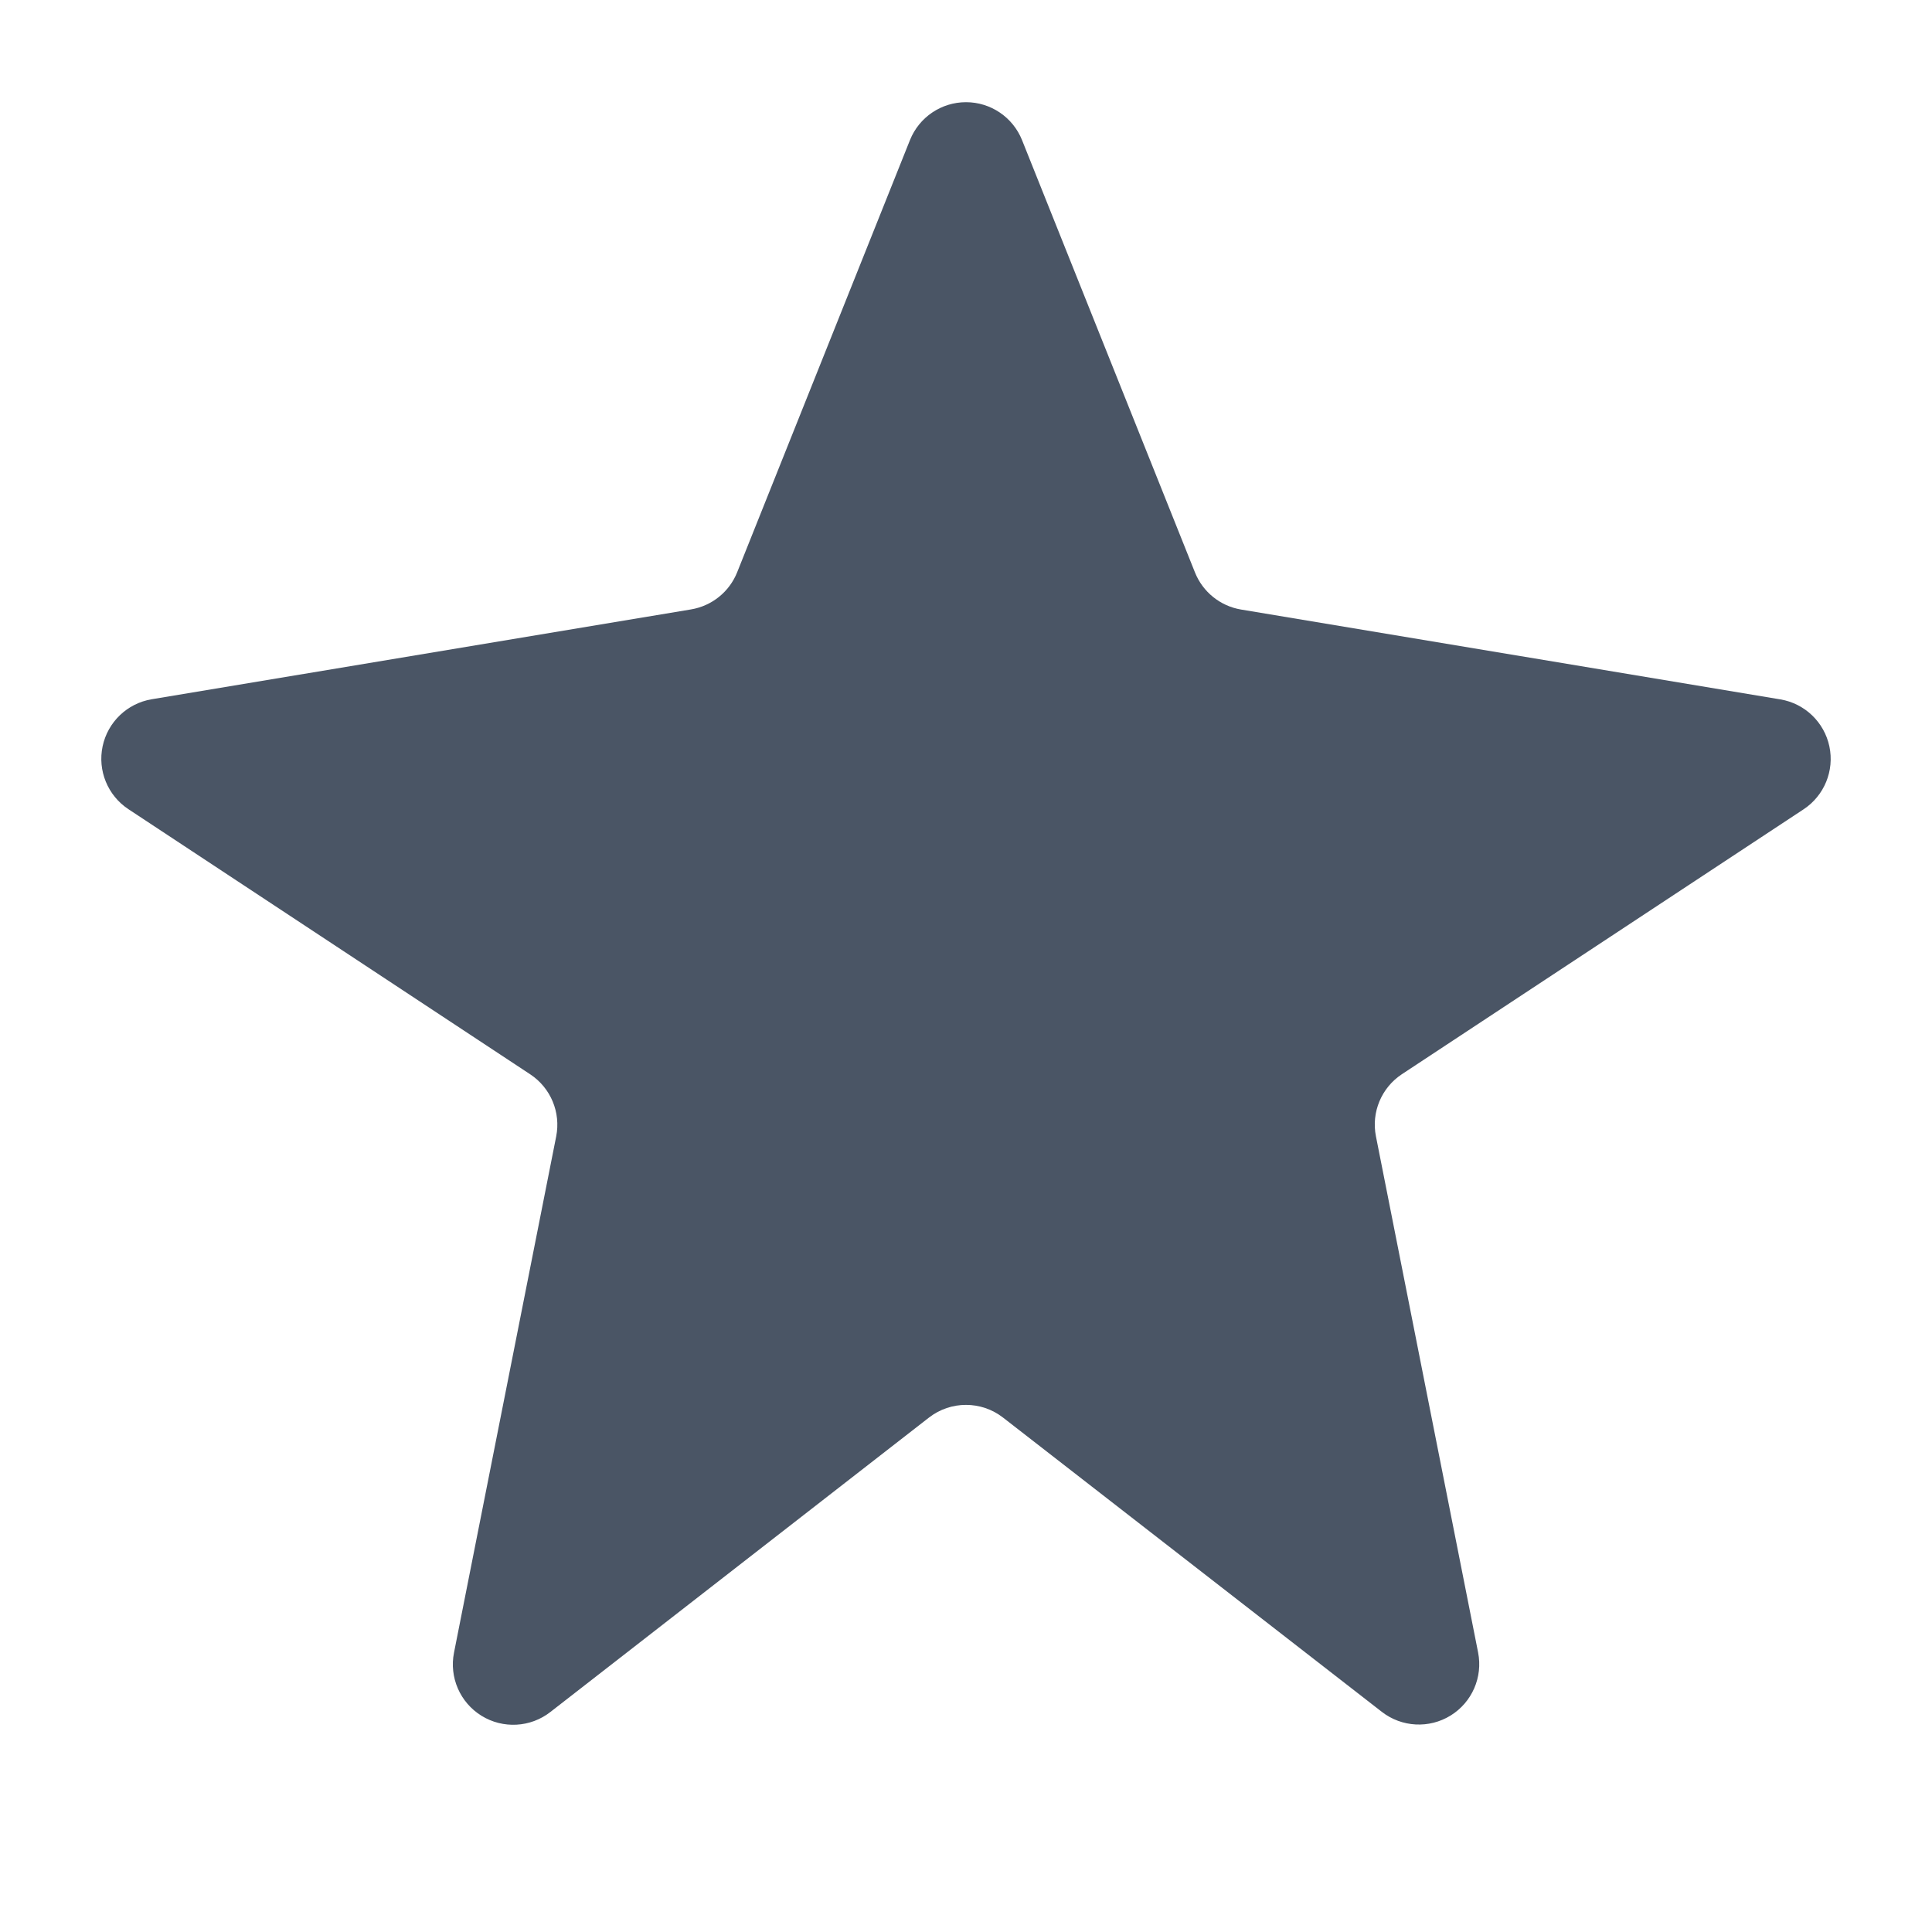
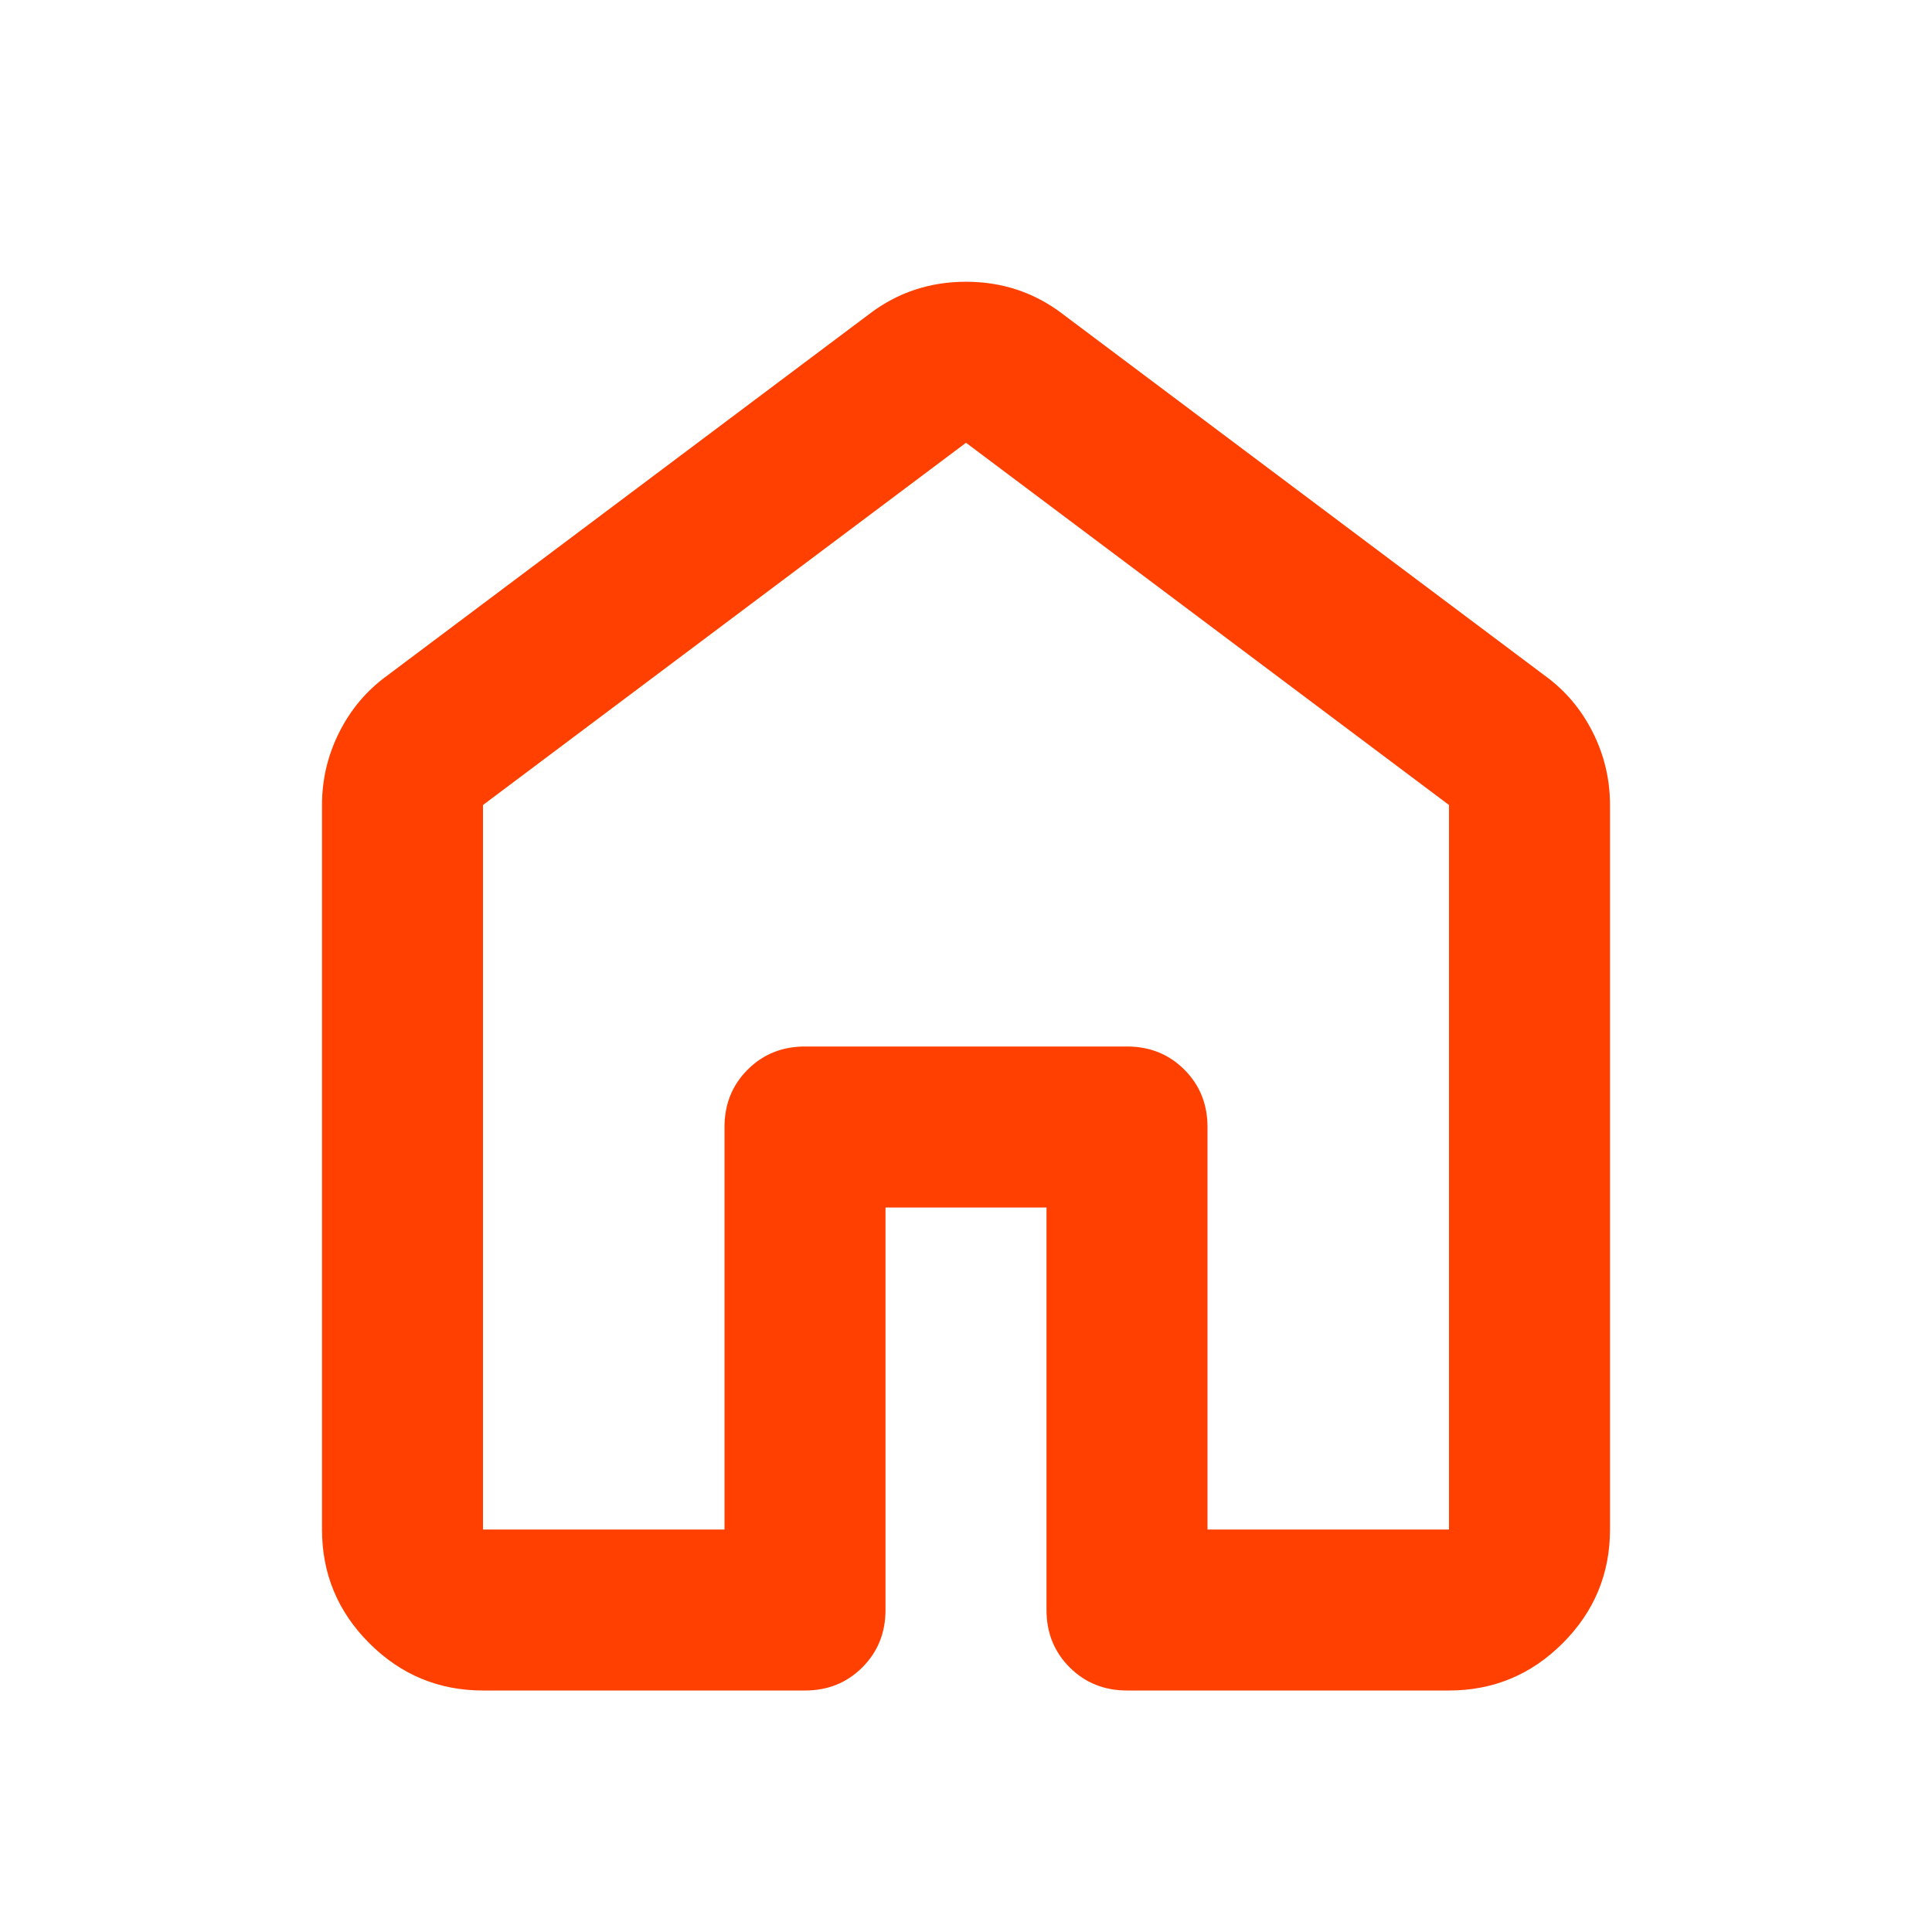
- <svg xmlns="http://www.w3.org/2000/svg" width="16" height="16" viewBox="0 0 16 16">
-   <path fill="#4a5565" d="M7.536 1.16a.5.5 0 0 1 .928 0l1.432 3.58a.5.5 0 0 0 .382.308l4.466.744a.5.5 0 0 1 .193.91L11.61 8.896a.5.5 0 0 0-.215.515l.846 4.274a.5.5 0 0 1-.797.492L8.307 11.74a.5.5 0 0 0-.614 0l-3.135 2.438a.5.5 0 0 1-.798-.492l.846-4.274a.5.5 0 0 0-.215-.515L1.063 6.701a.5.5 0 0 1 .193-.91l4.466-.744a.5.5 0 0 0 .383-.308z" />
+ <svg xmlns="http://www.w3.org/2000/svg" width="16" height="16" viewBox="0 -960 960 960">
+   <path fill="#ff4000" d="M240-200h120v-200q0-17 11.5-28.5T400-440h160q17 0 28.5 11.5T600-400v200h120v-360L480-740 240-560v360Zm-80 0v-360q0-19 8.5-36t23.5-28l240-180q21-16 48-16t48 16l240 180q15 11 23.5 28t8.5 36v360q0 33-23.5 56.5T720-120H560q-17 0-28.5-11.5T520-160v-200h-80v200q0 17-11.5 28.5T400-120H240q-33 0-56.5-23.5T160-200Zm320-270Z" />
</svg>
